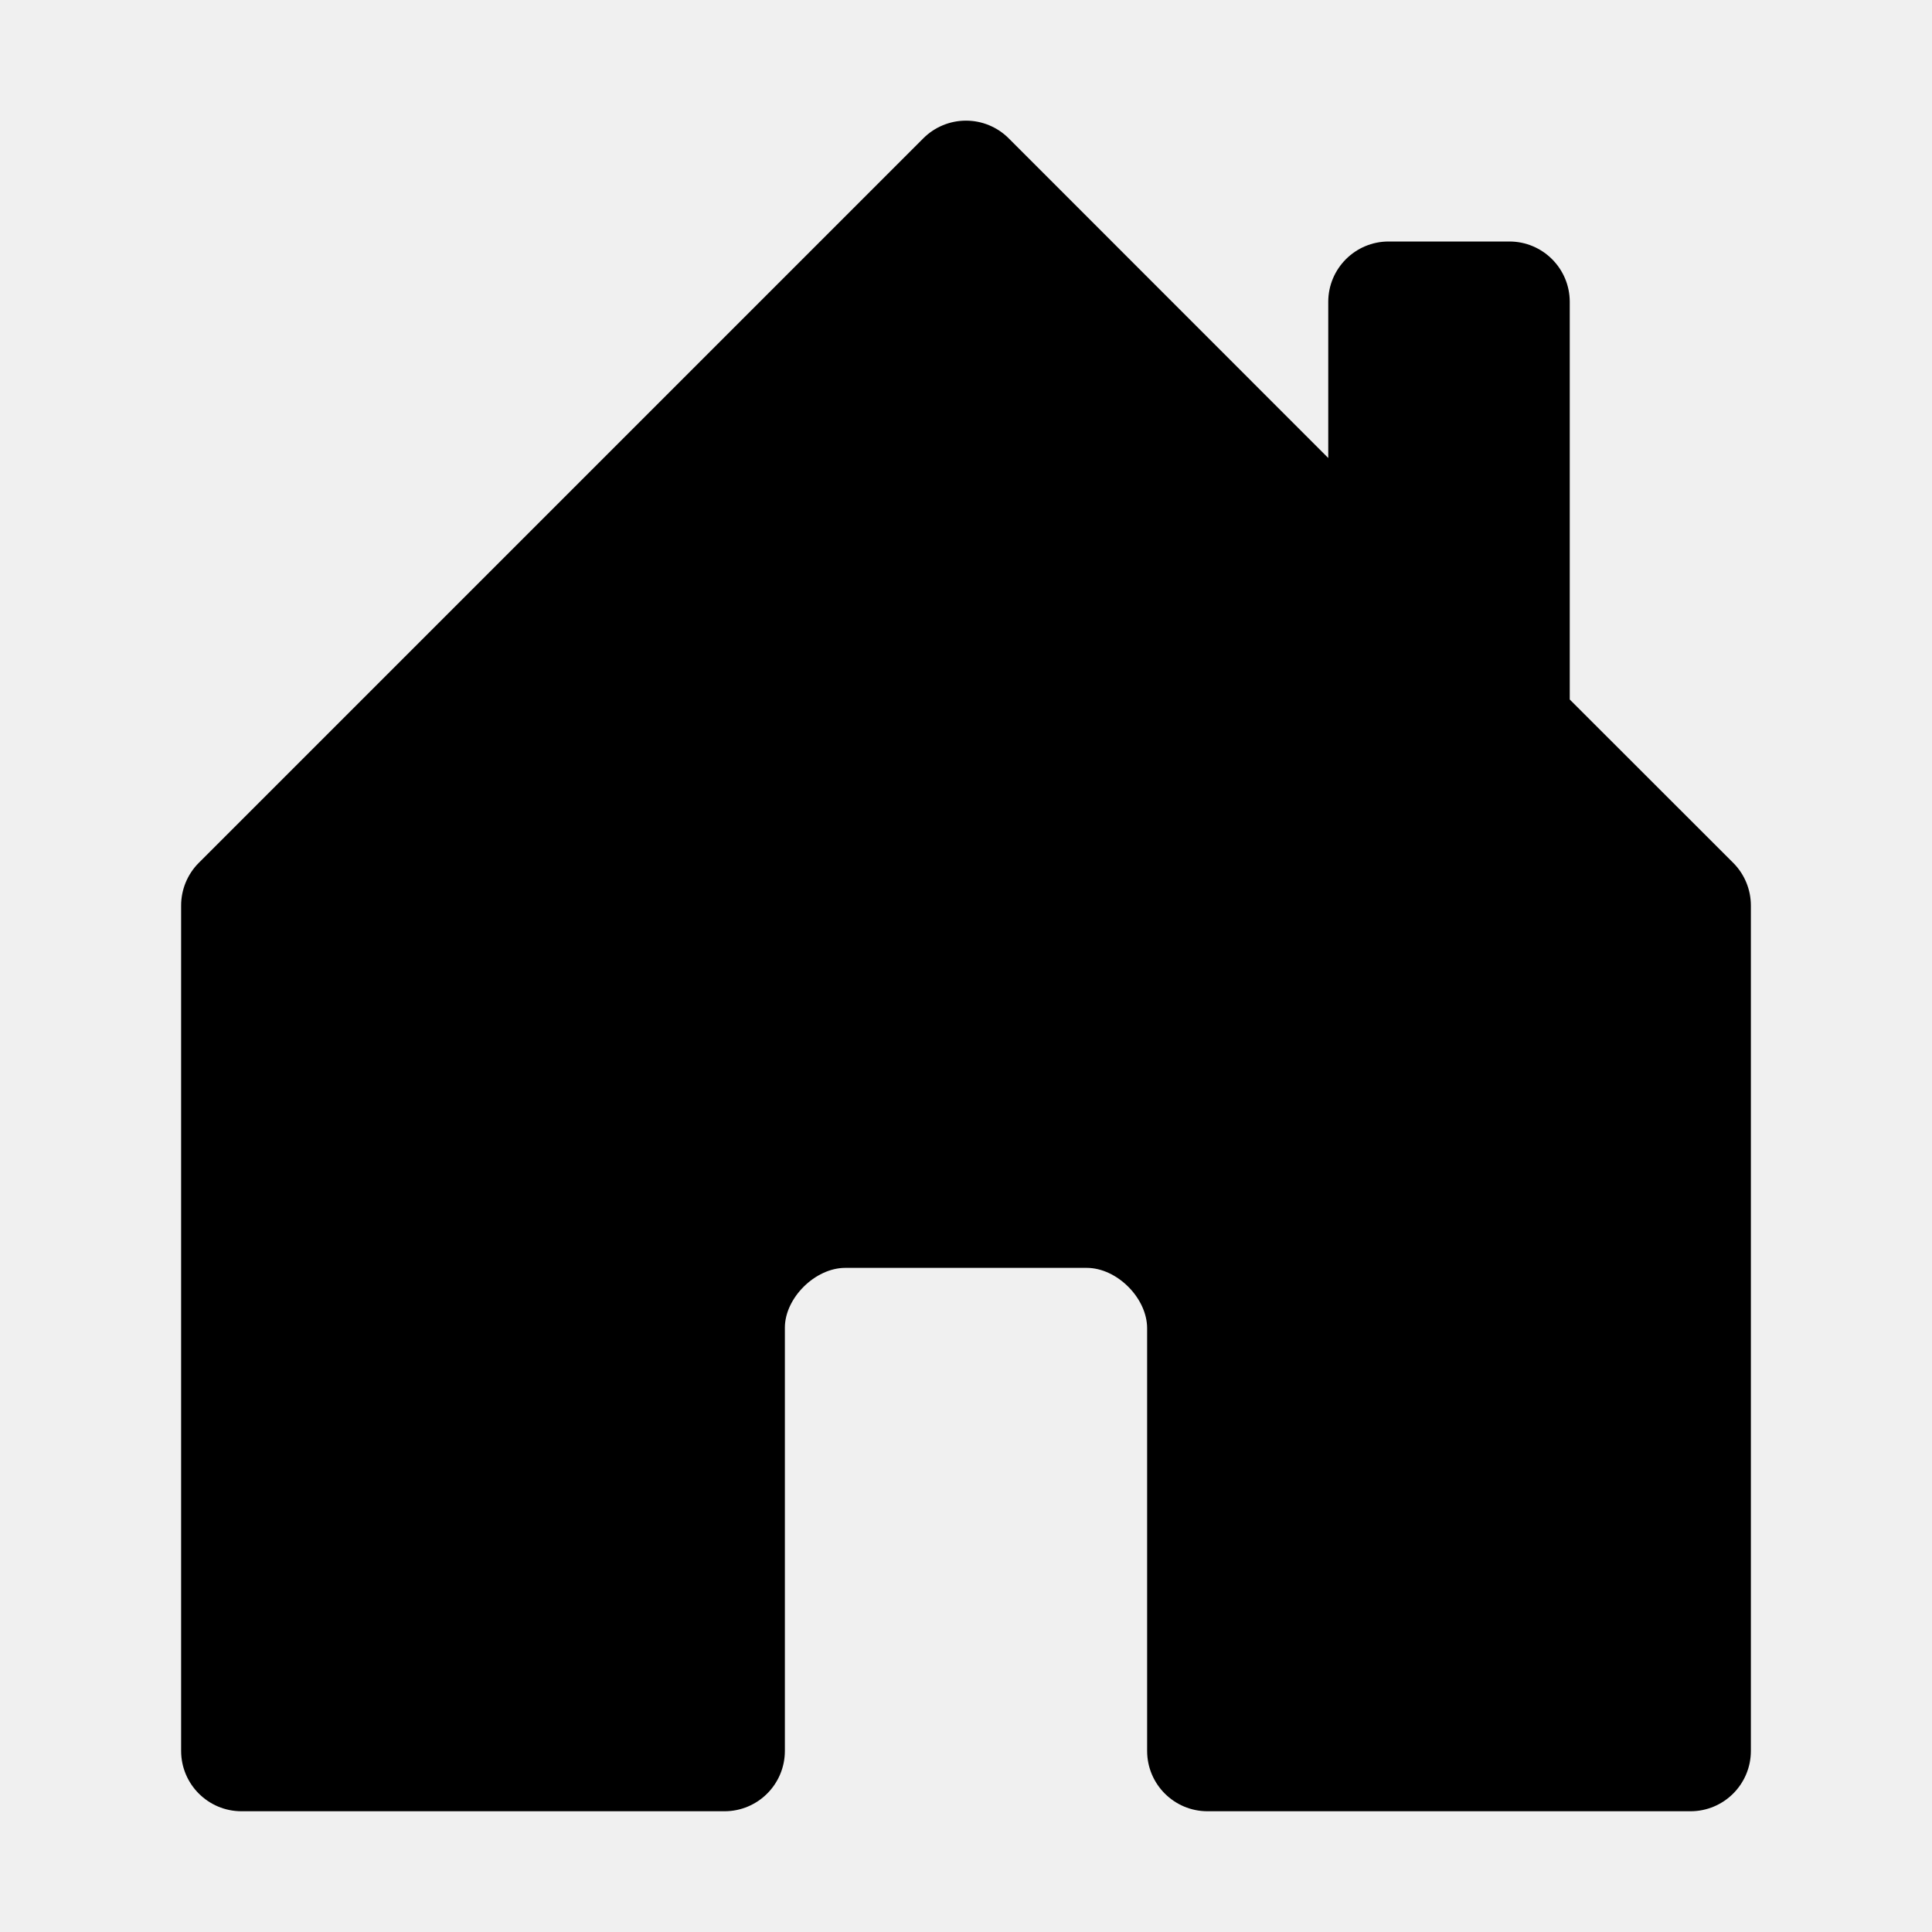
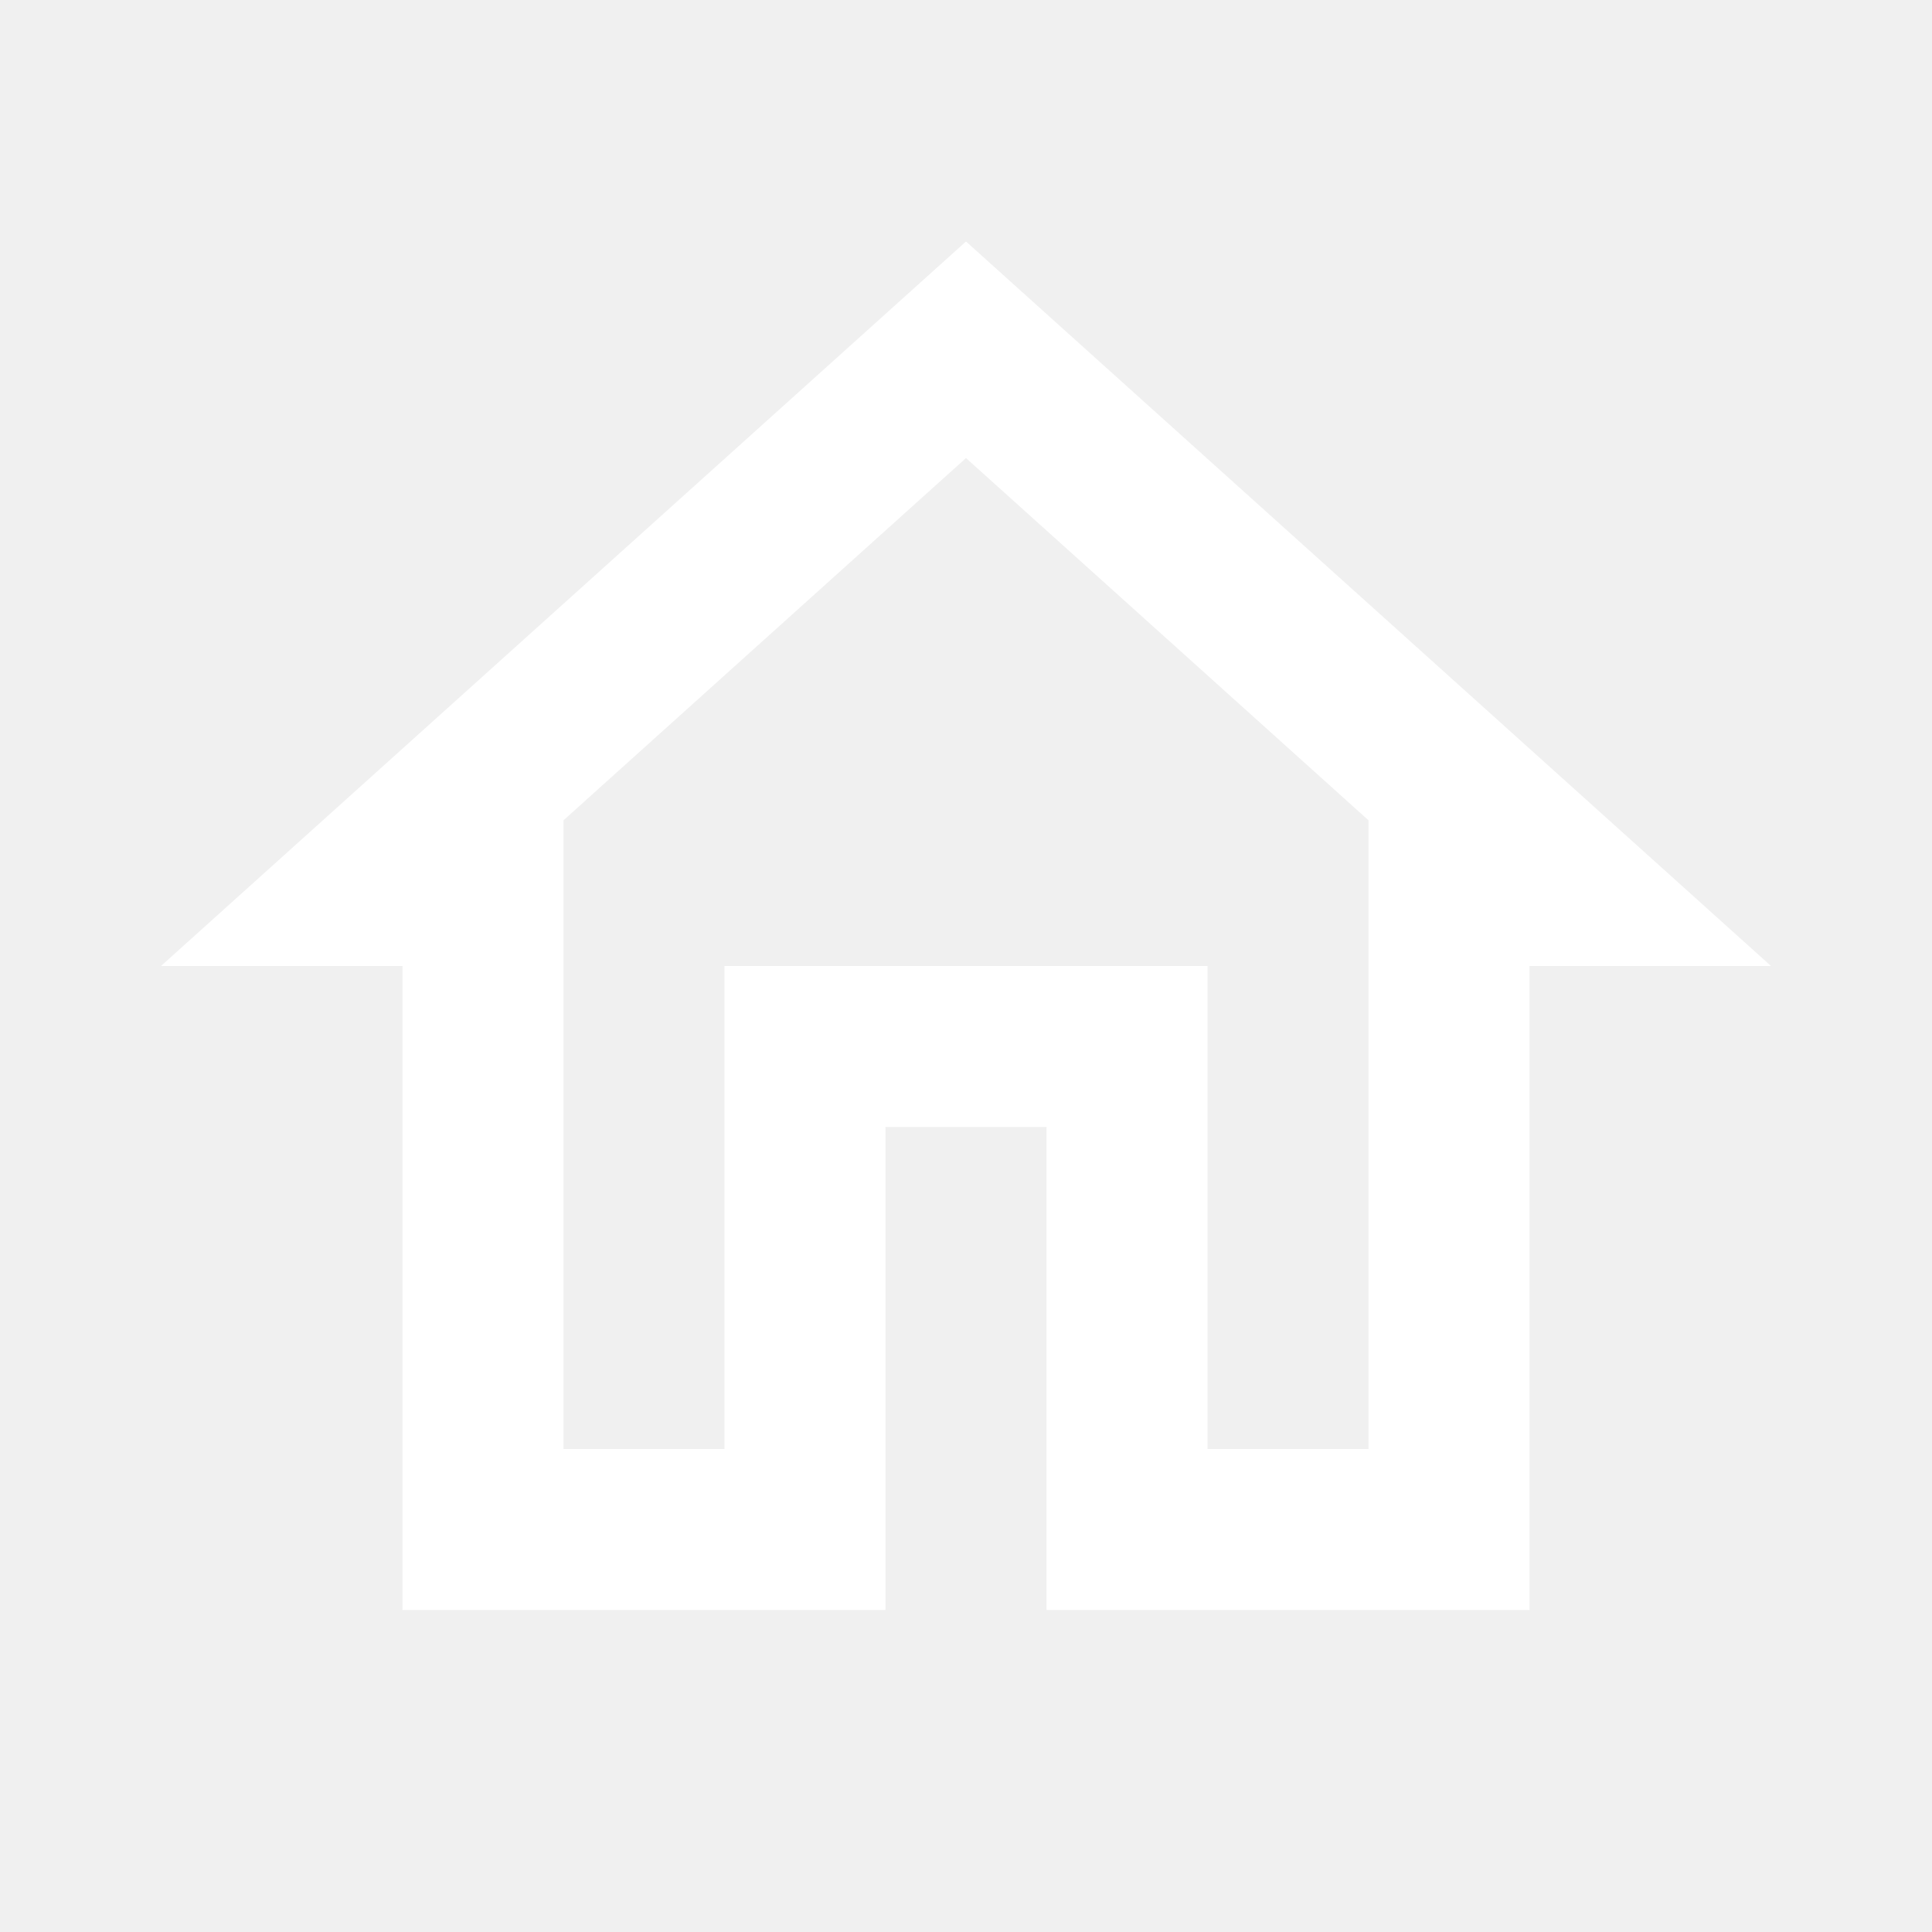
- <svg xmlns="http://www.w3.org/2000/svg" width="16" height="16" fill="currentColor" class="bi bi-house-door-fill" viewBox="0 0 16 16">
-   <path d="M6.5 14.5v-3.505c0-.245.25-.495.5-.495h2c.25 0 .5.25.5.5v3.5a.5.5 0 0 0 .5.5h4a.5.5 0 0 0 .5-.5v-7a.5.5 0 0 0-.146-.354L13 5.793V2.5a.5.5 0 0 0-.5-.5h-1a.5.5 0 0 0-.5.5v1.293L8.354 1.146a.5.5 0 0 0-.708 0l-6 6A.5.5 0 0 0 1.5 7.5v7a.5.5 0 0 0 .5.5h4a.5.5 0 0 0 .5-.5Z" />
+ <svg xmlns="http://www.w3.org/2000/svg" height="36px" viewBox="0 0 24 24" width="36px" fill="#FFFFFF">
+   <path d="M0 0h24v24H0V0z" fill="none" />
+   <path d="M12 5.69l5 4.5V18h-2v-6H9v6H7v-7.81l5-4.5M12 3L2 12h3v8h6v-6h2v6h6v-8h3L12 3z" />
</svg>
